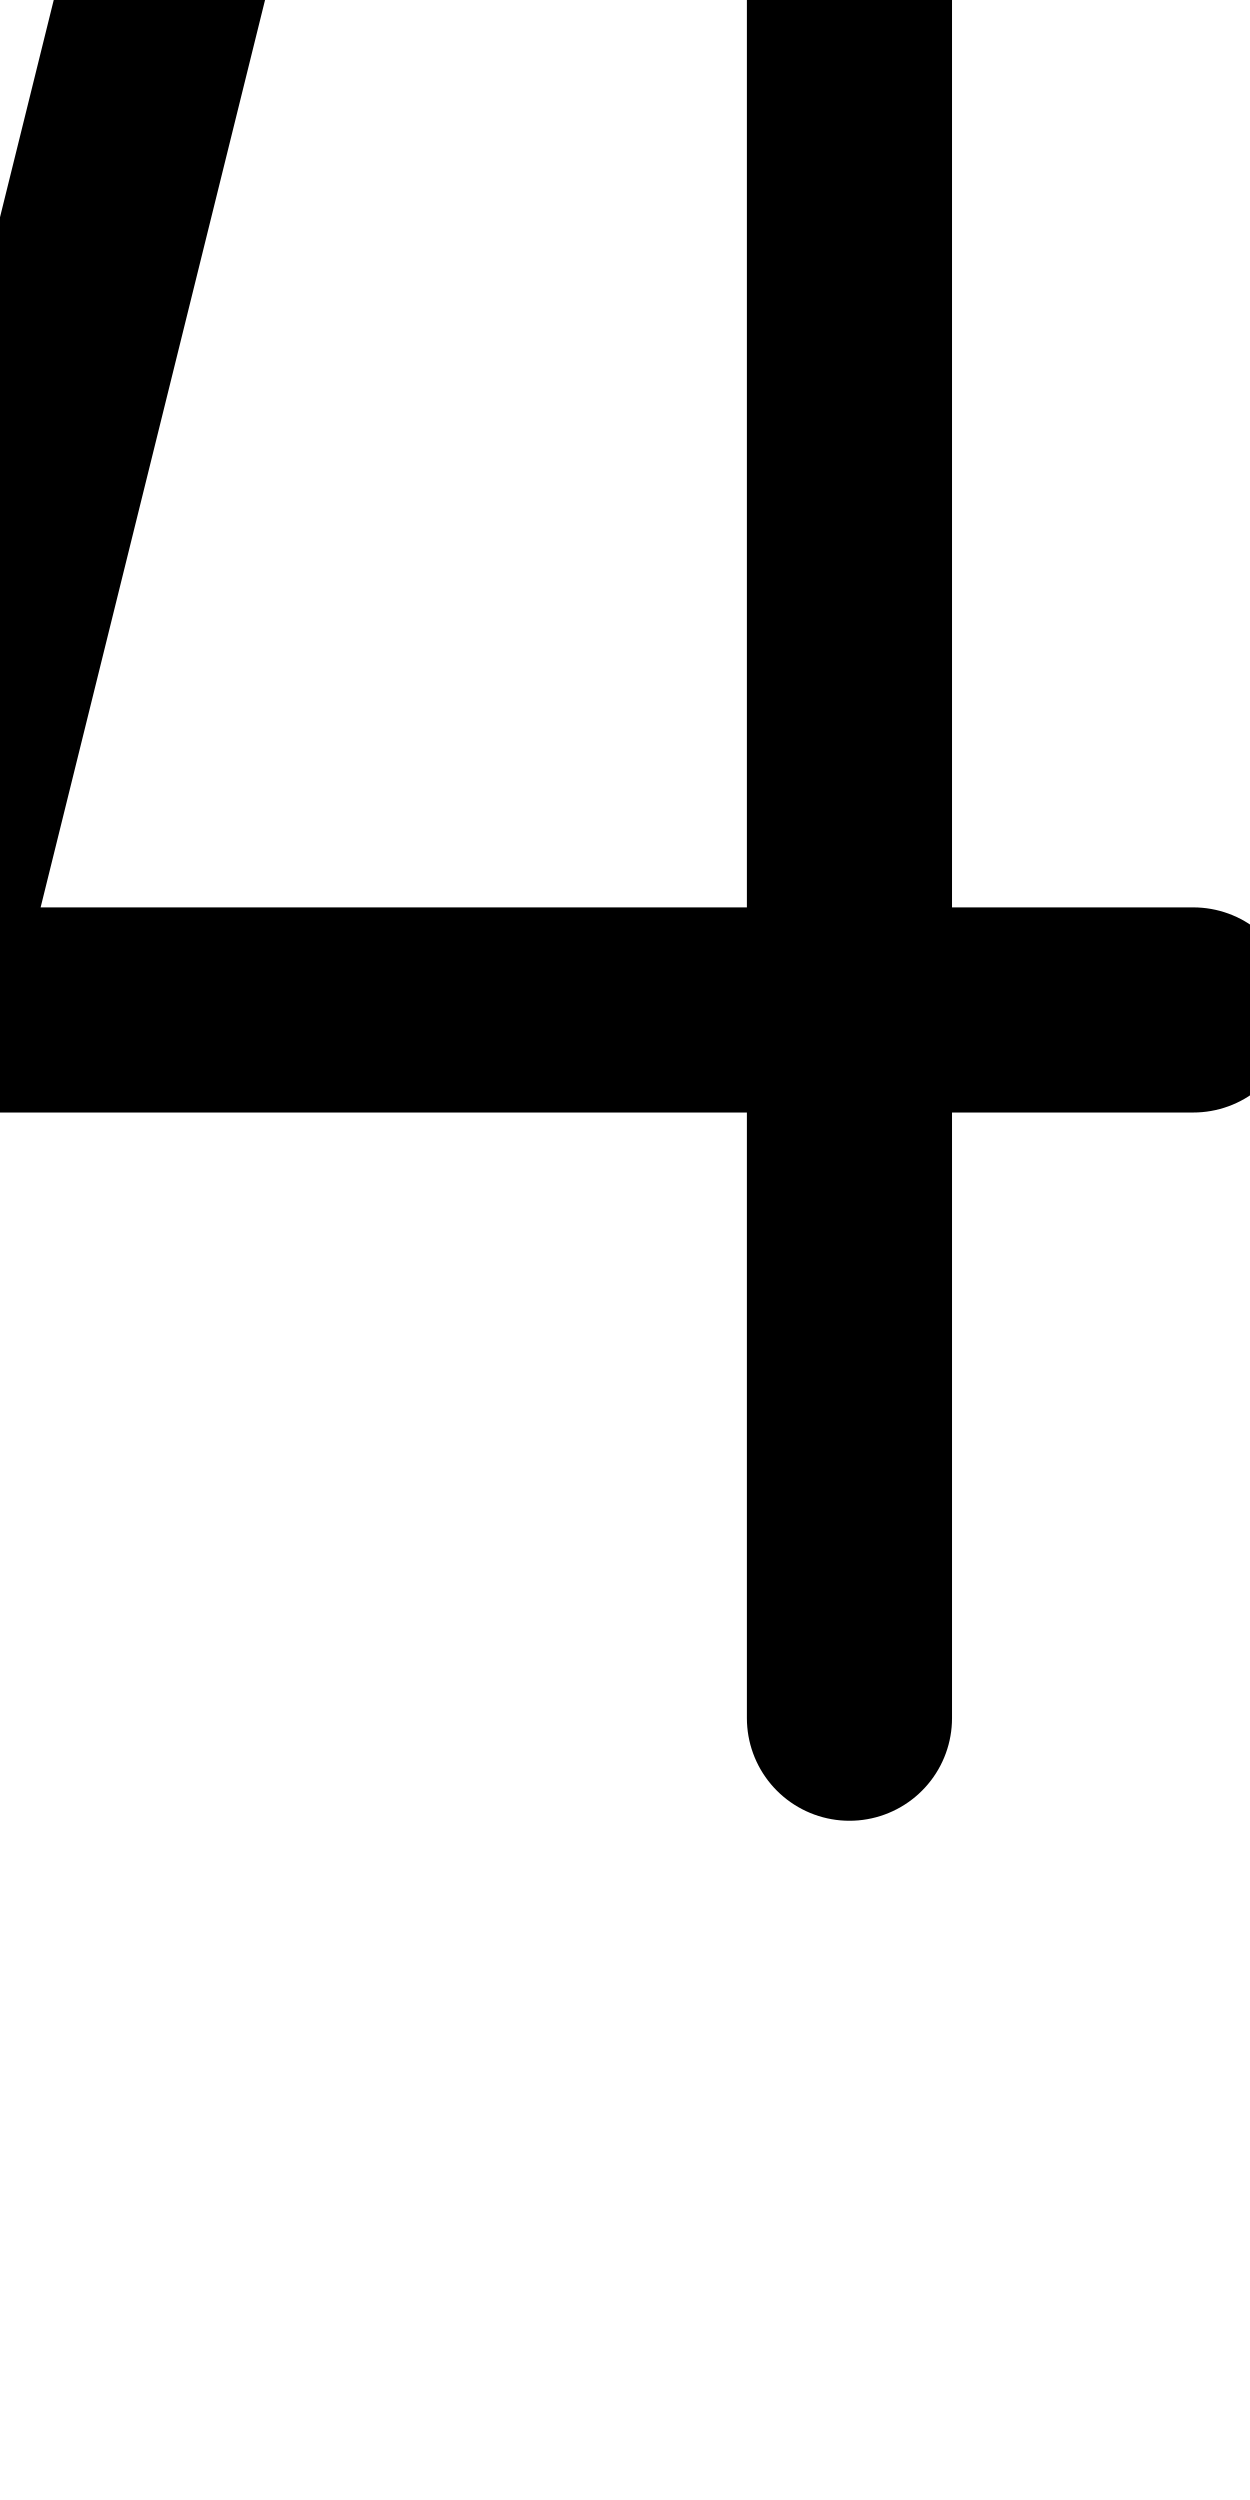
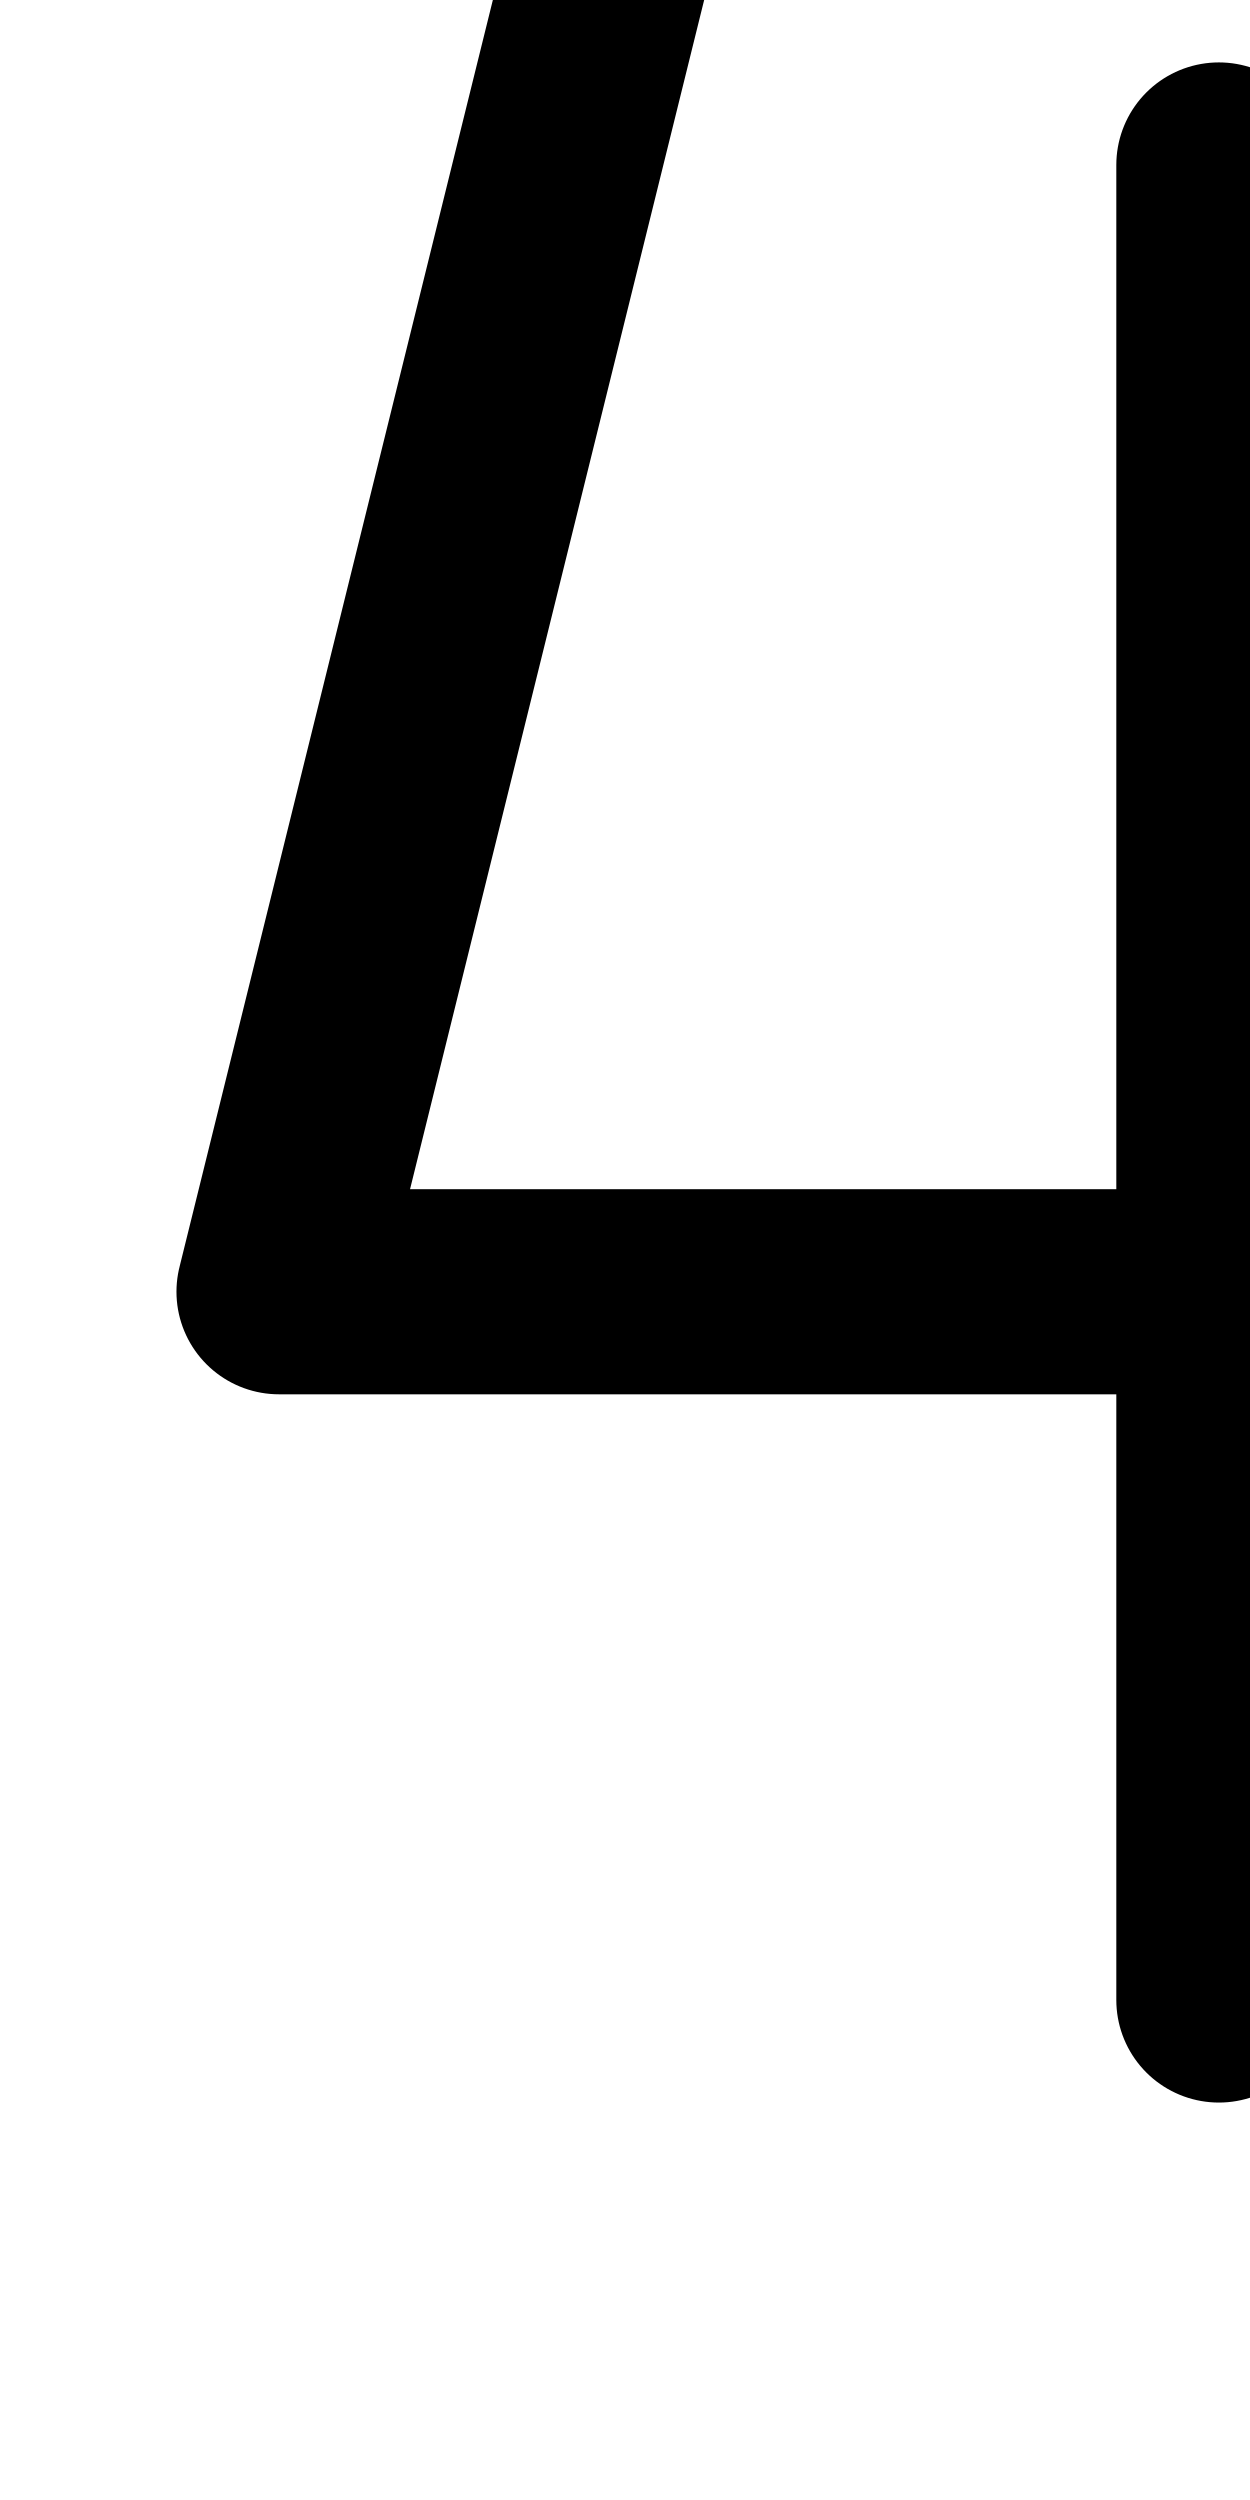
<svg xmlns="http://www.w3.org/2000/svg" version="1.1" viewBox="-10 0 500 1000" id="svg2" width="500" height="1000">
  <defs id="defs10" />
-   <path style="fill:none;fill-rule:evenodd;stroke:#000000;stroke-width:82.051;stroke-linecap:round;stroke-linejoin:round;stroke-miterlimit:4;stroke-dasharray:none;stroke-opacity:1" d="M 106.998,-215.282 -46.159,403.98 h 513.472" id="path4139" />
  <g id="g4720" transform="matrix(1.0663,0,0,-1.0663,68.33568,1499.684)" style="opacity:0.451" />
  <g transform="matrix(1,0,0,-1,0,1418)" id="g4" />
-   <path style="fill:none;fill-rule:evenodd;stroke:#000000;stroke-width:82.051;stroke-linecap:round;stroke-linejoin:round;stroke-miterlimit:4;stroke-dasharray:none;stroke-opacity:1" d="M 329.781,-46.729 V 687.282" id="path4141" />
+   <g id="g4720-4" transform="matrix(1.0663,0,0,-1.0663,136.9952,1604.197)" style="opacity:0.451" />
+   <g transform="matrix(1,0,0,-1,68.65956,1522.513)" id="g4-5" />
+   <path style="fill:none;fill-rule:evenodd;stroke:#000000;stroke-width:82.051;stroke-linecap:round;stroke-linejoin:round;stroke-miterlimit:4;stroke-dasharray:none;stroke-opacity:1" d="M 254.768,-102.563 101.61,516.698 h 513.472" id="path4139" />
+   <path style="fill:none;fill-rule:evenodd;stroke:#000000;stroke-width:82.051;stroke-linecap:round;stroke-linejoin:round;stroke-miterlimit:4;stroke-dasharray:none;stroke-opacity:1" d="M 477.55,65.989 V 800" id="path4141" />
</svg>
